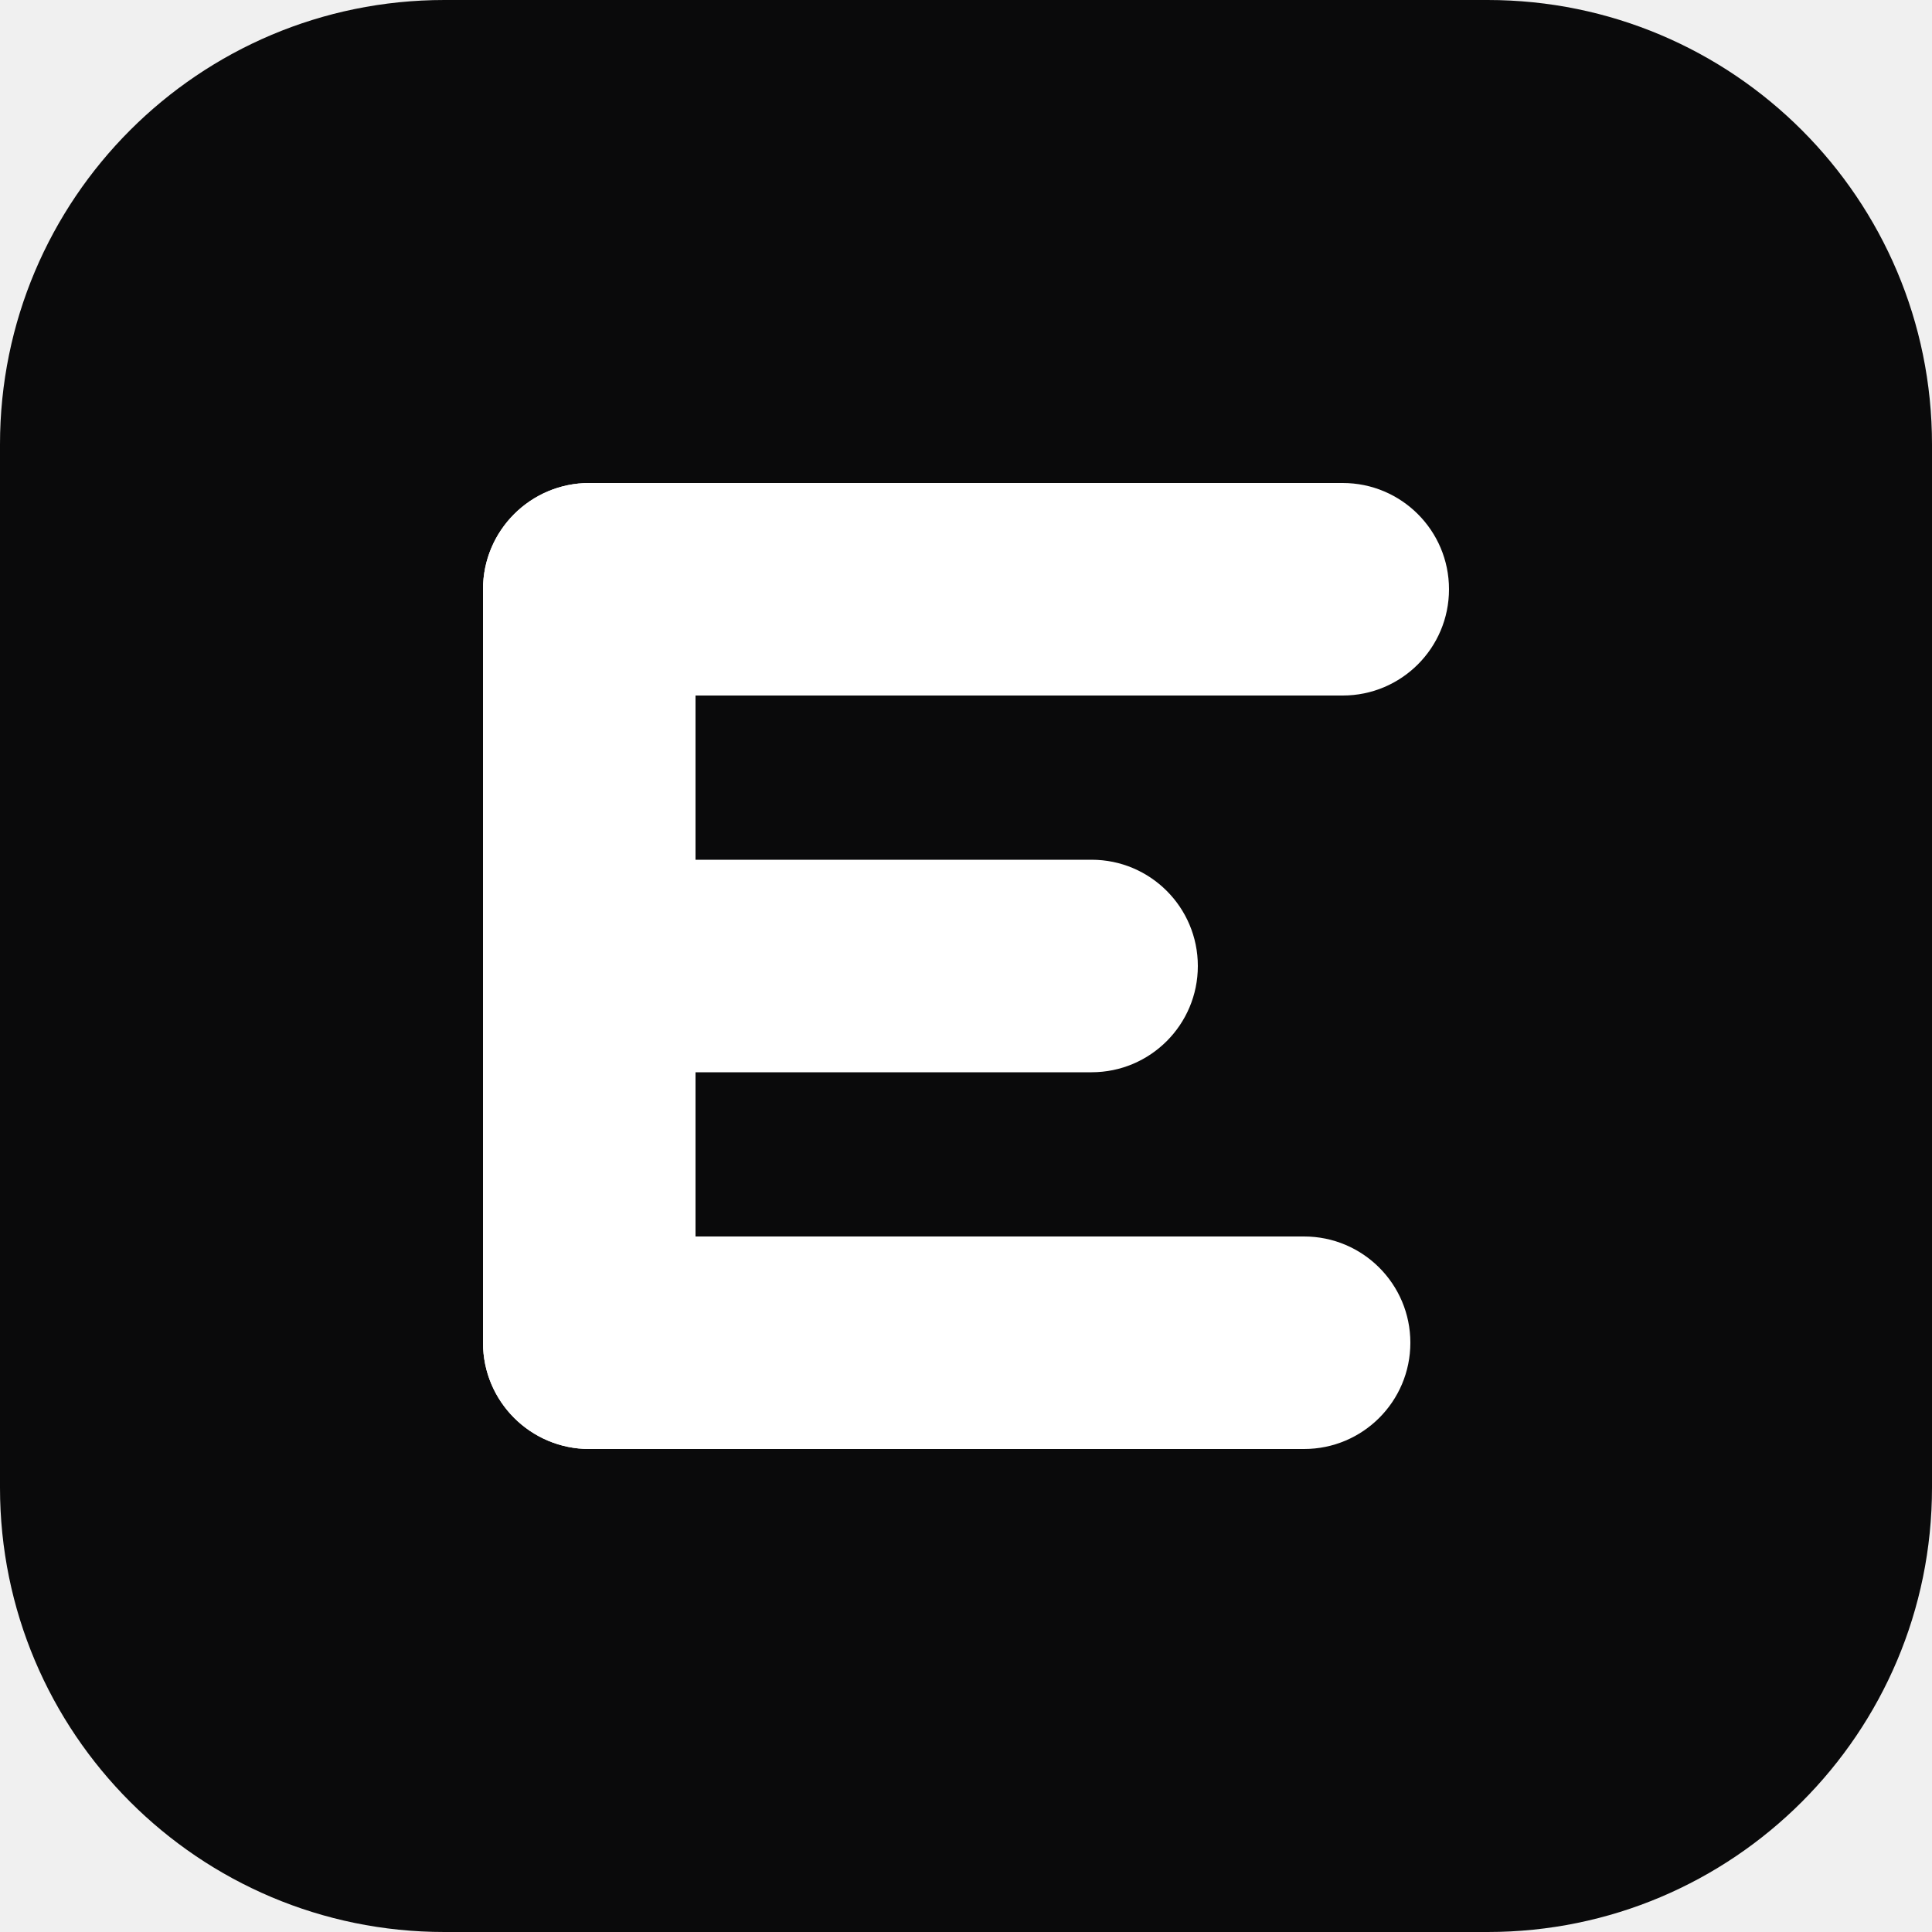
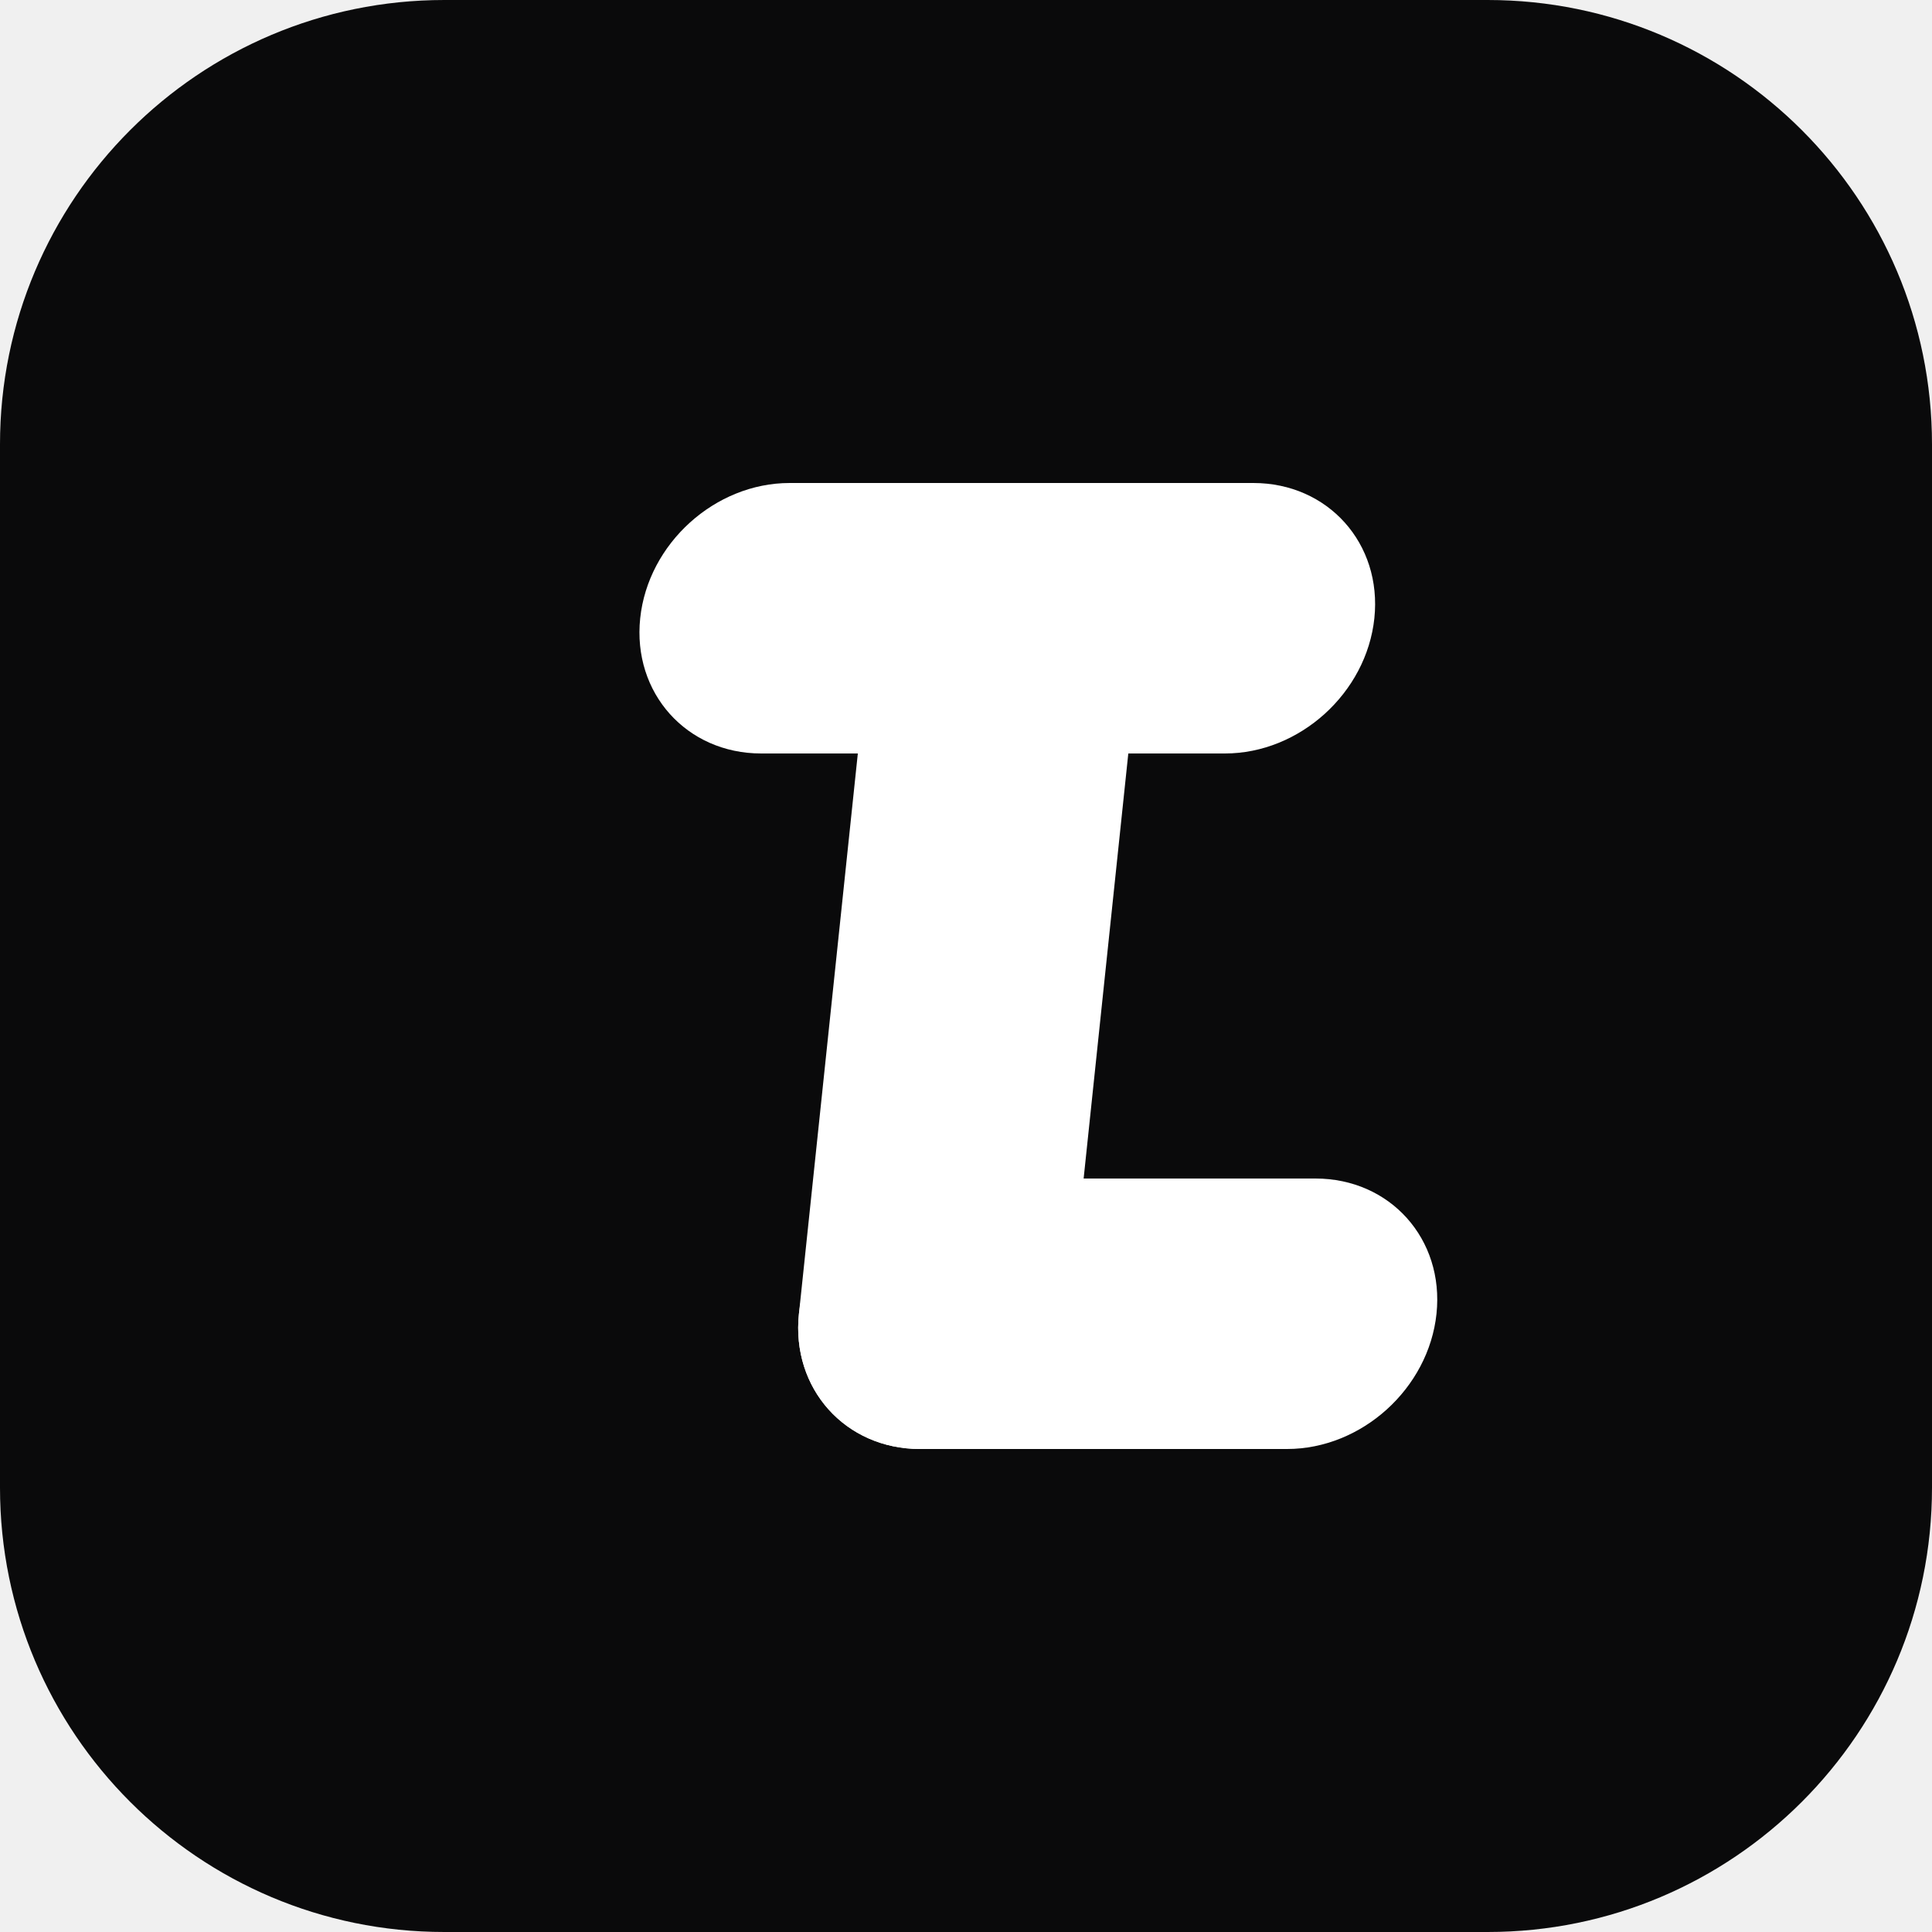
<svg xmlns="http://www.w3.org/2000/svg" viewBox="0 0 200 200" width="200" height="200">
  <rect width="200" height="200" rx="46" fill="#0A0A0B" />
-   <g fill="#FFFFFF">
-     <rect x="50" y="50" width="22" height="100" rx="11" />
-     <rect x="50" y="50" width="100" height="22" rx="11" />
-     <rect x="50" y="89" width="74" height="22" rx="11" />
-     <rect x="50" y="128" width="96" height="22" rx="11" />
+   <g fill="#FFFFFF" transform="translate(11,0) skewX(-6)">
+     <rect x="86" y="50" width="28" height="100" rx="14" />
+     <rect x="62" y="50" width="76" height="28" rx="14" />
+     <rect x="86" y="122" width="66" height="28" rx="14" />
  </g>
</svg>
